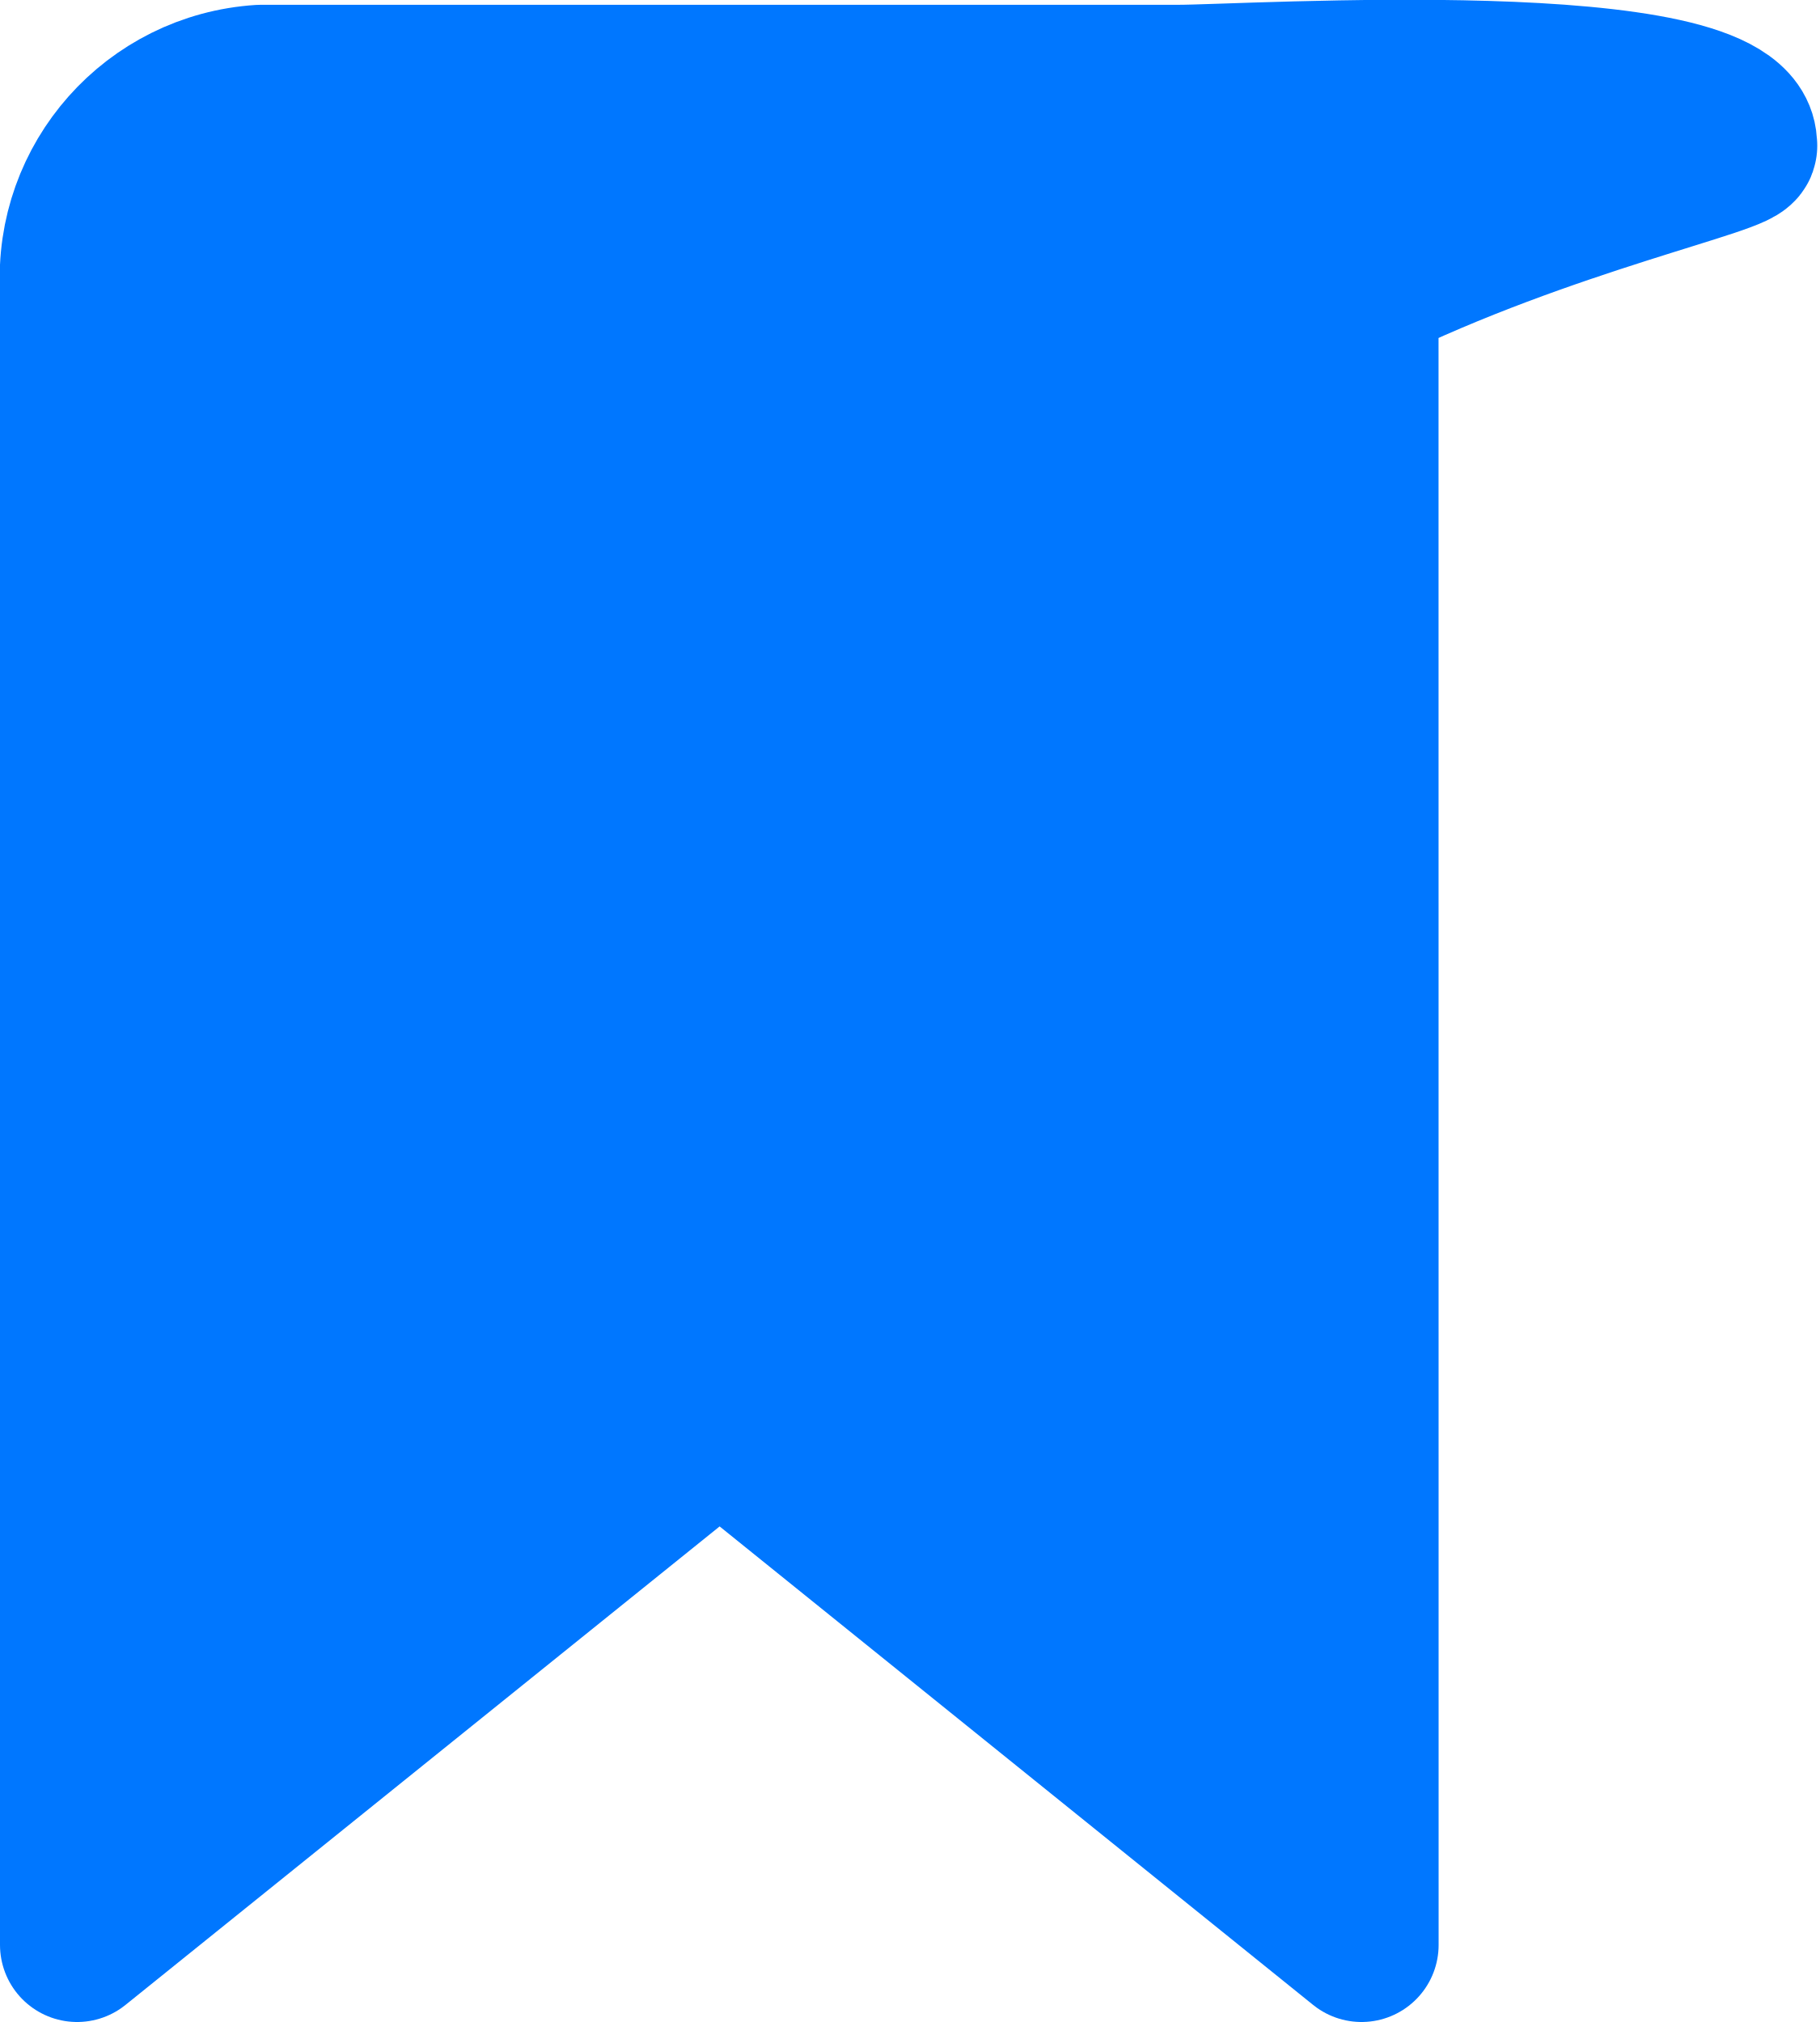
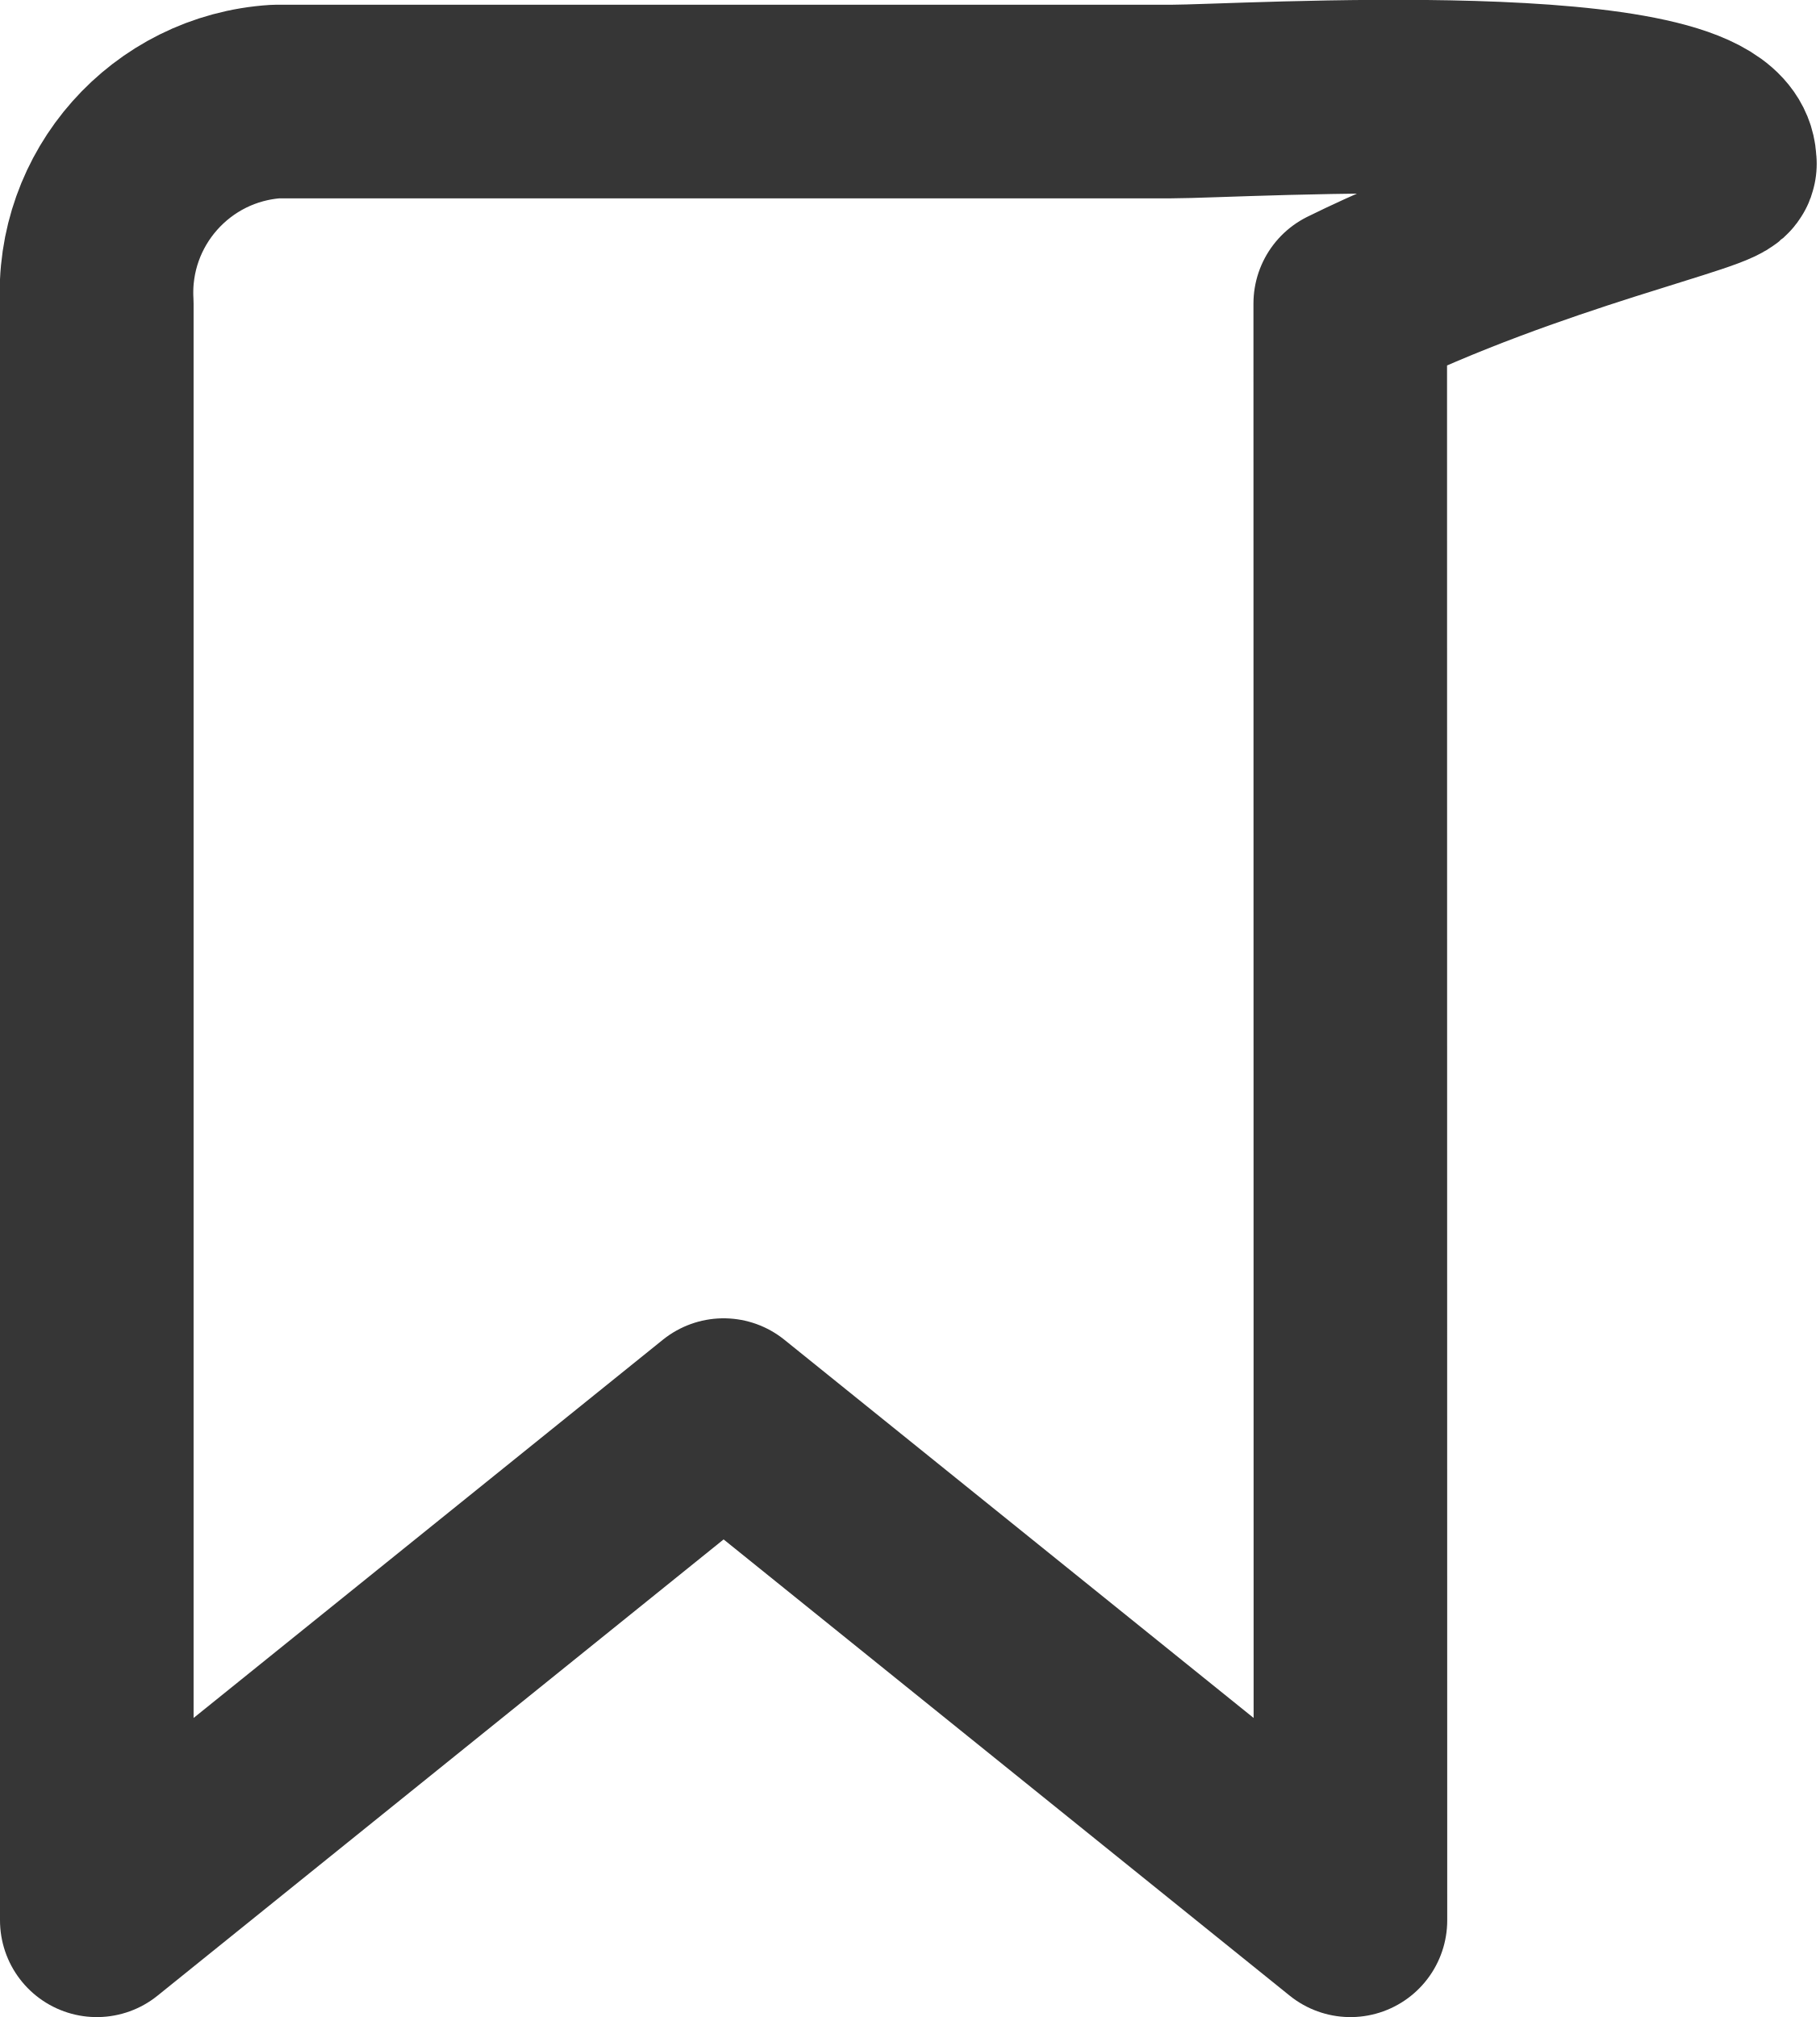
- <svg xmlns="http://www.w3.org/2000/svg" width="21.235" height="23.604" viewBox="0 0 21.235 23.604">
-   <path id="Icon_feather-bookmark" data-name="Icon feather-bookmark" d="M22.492,26.234,15,20.193,7.5,26.234V6.9A2.292,2.292,0,0,1,9.642,4.486H20.35c.824,0,6.591-.368,6.559.738.094.137-2.262.617-4.418,1.679Z" transform="translate(-6.6 -3.53)" fill="#07f" stroke="#07f" stroke-linecap="round" stroke-linejoin="round" stroke-width="1.8" />
+ <svg xmlns="http://www.w3.org/2000/svg" width="18.796" height="20.837" viewBox="0 0 18.796 20.837">
+   <path id="Icon_feather-bookmark" data-name="Icon feather-bookmark" d="M20.452,23.267l-6.476-5.219L7.5,23.267V6.565A1.98,1.98,0,0,1,9.35,4.478H18.6c.712,0,5.694-.318,5.667.637.081.118-1.955.533-3.817,1.45Z" transform="translate(-6.5 -3.429)" fill="none" stroke="#363636" stroke-linecap="round" stroke-linejoin="round" stroke-width="2" />
</svg>
